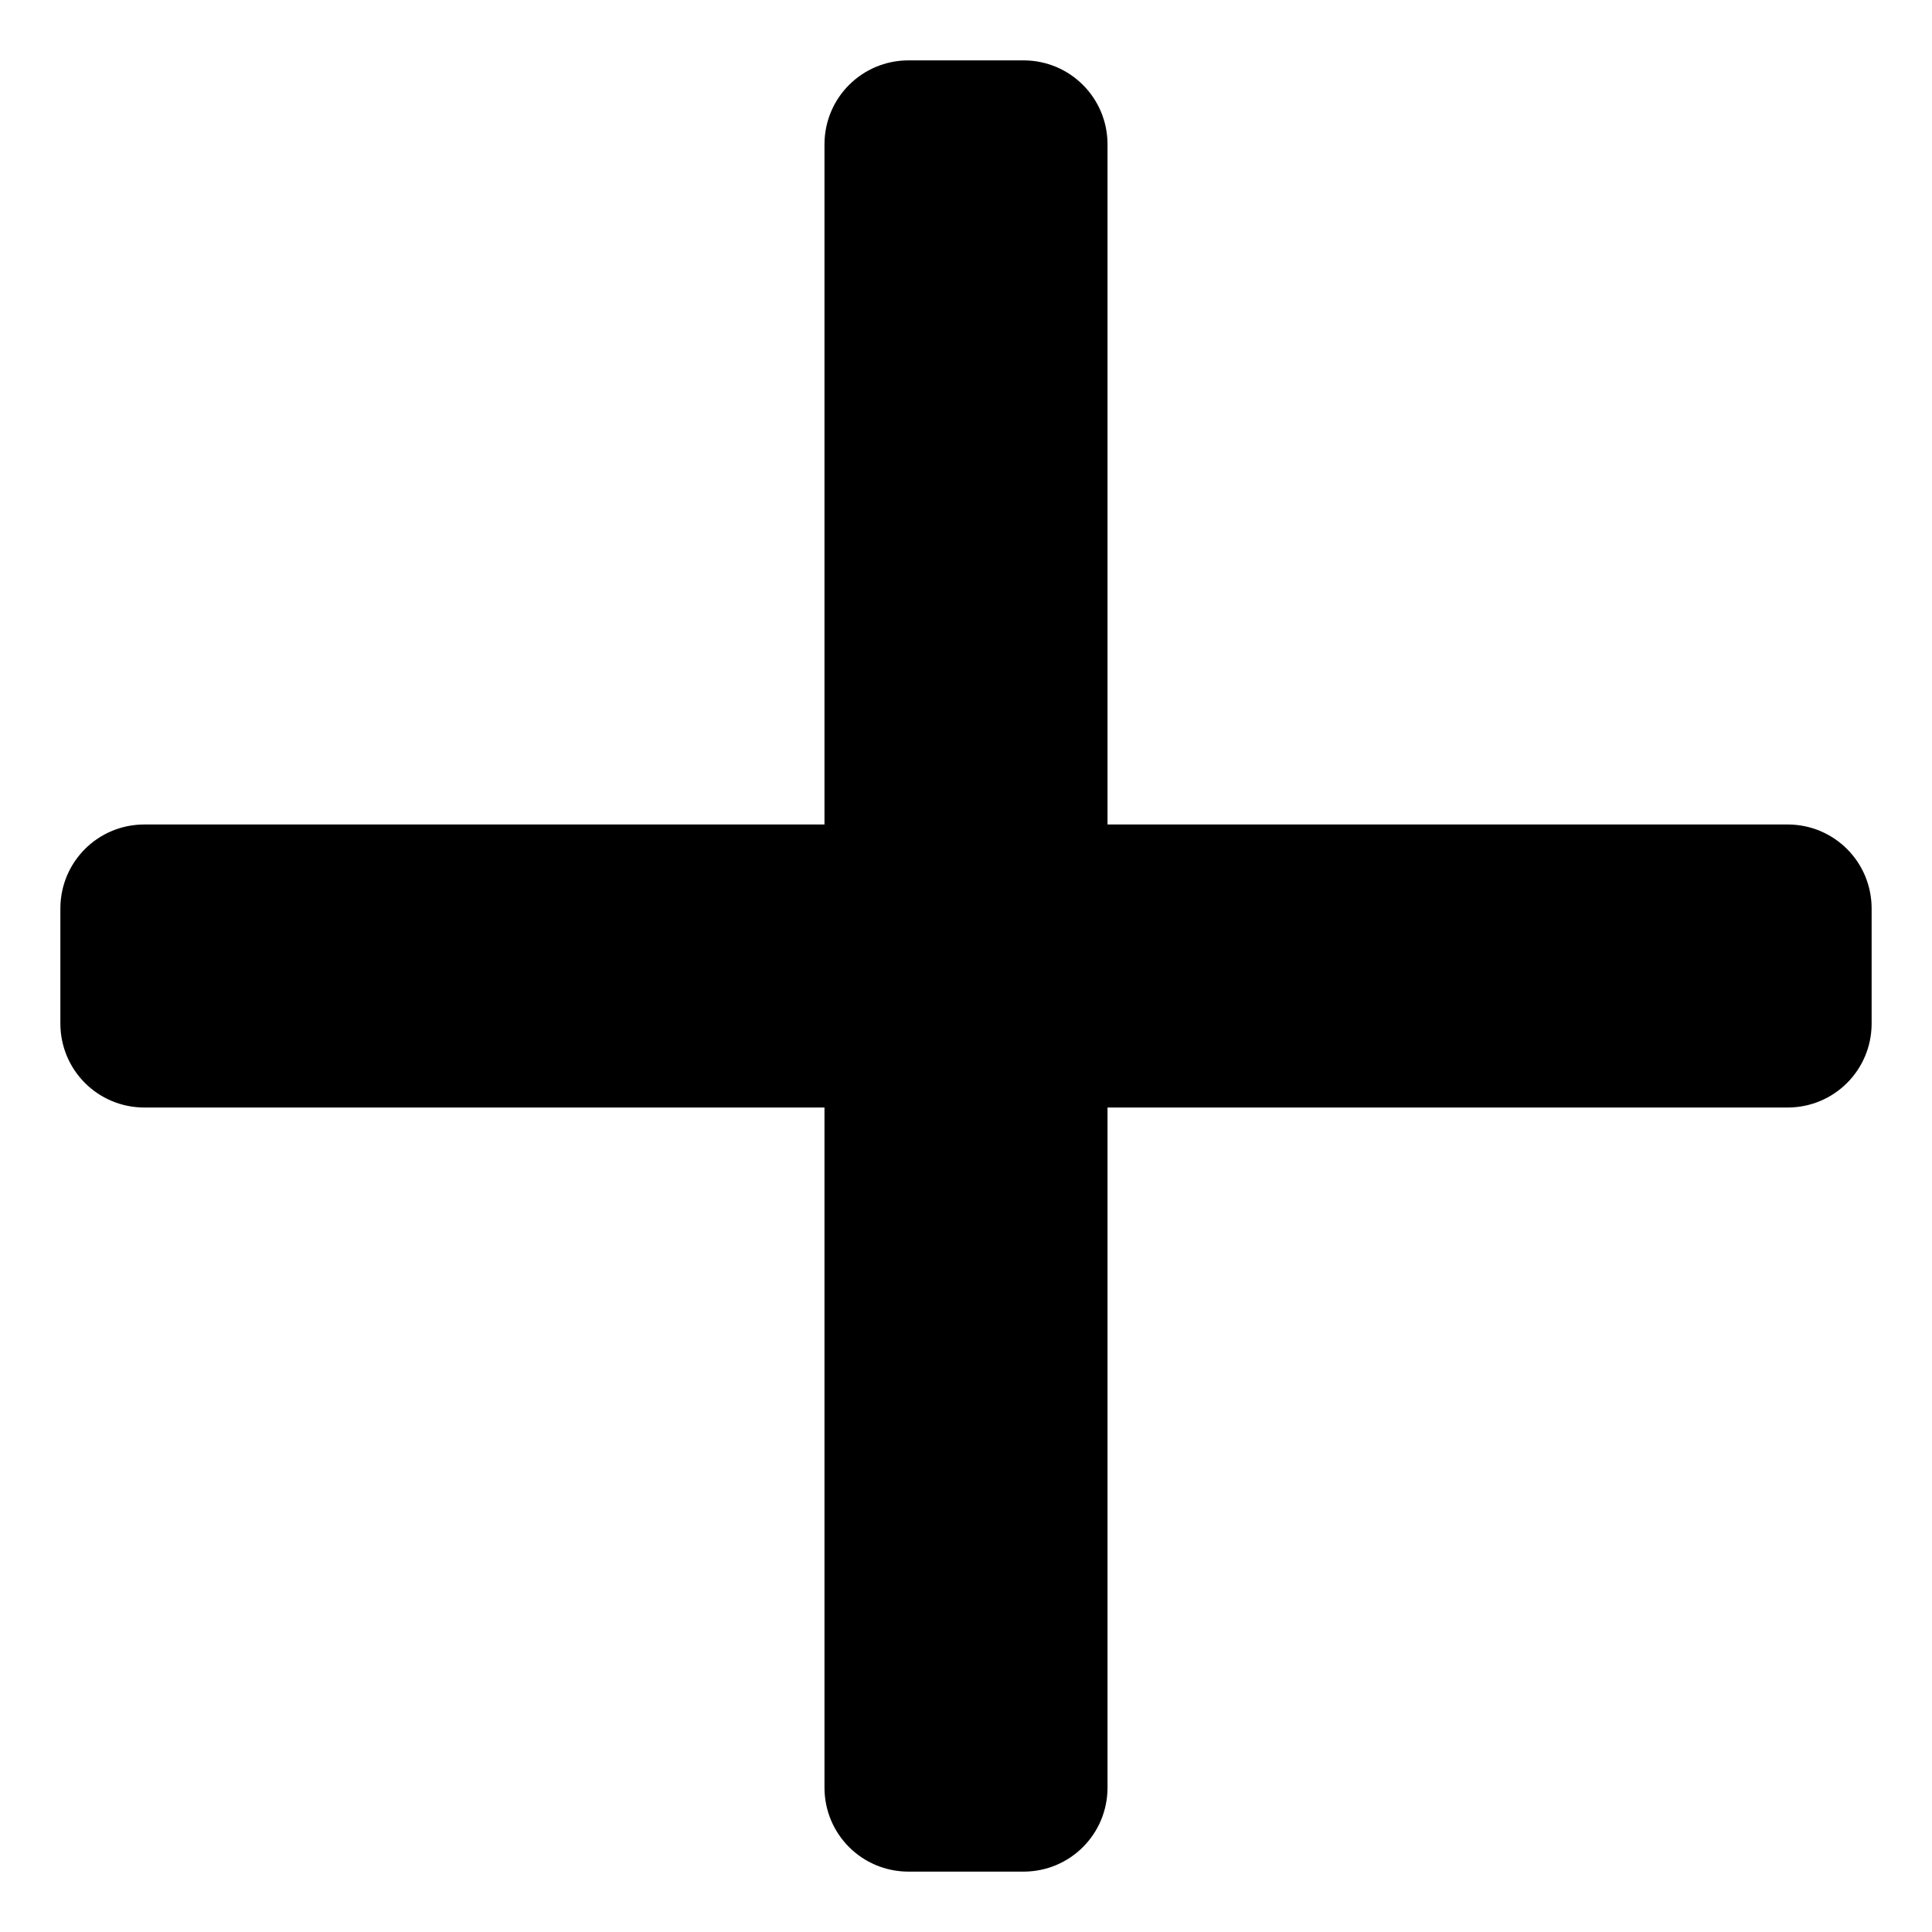
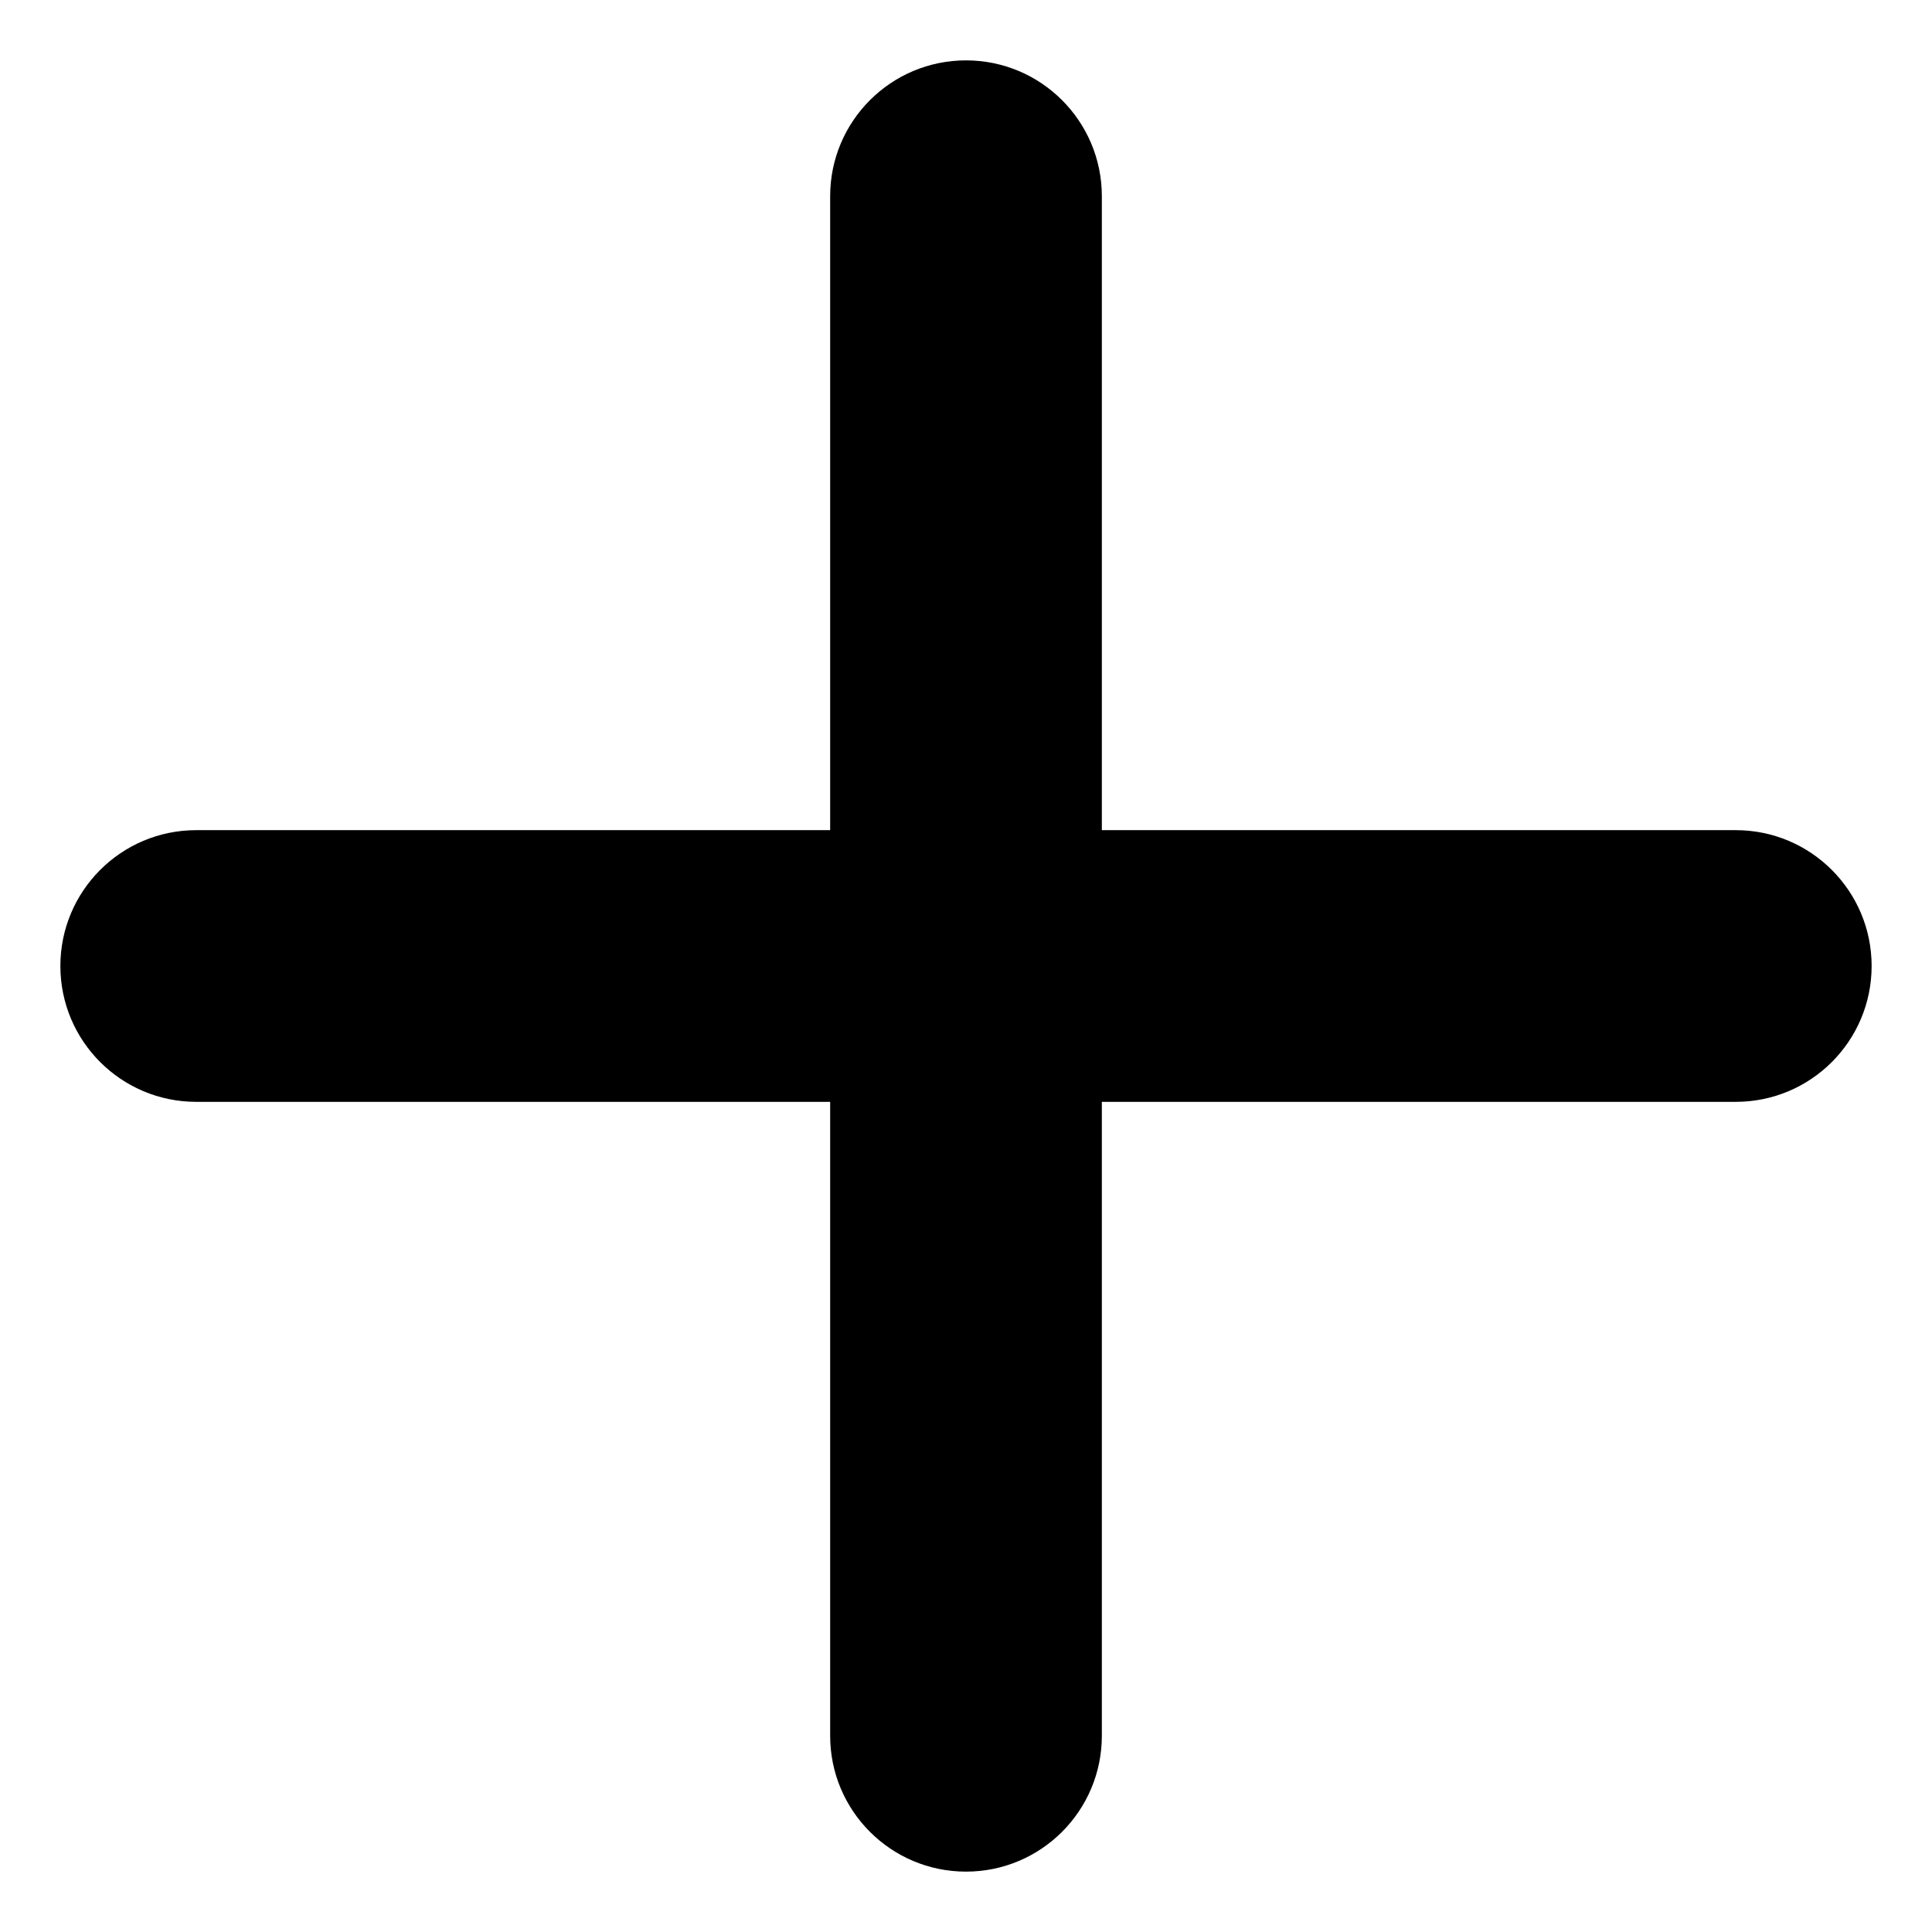
<svg xmlns="http://www.w3.org/2000/svg" width="32" height="32" version="1.1">
-   <path d="m 15.048,1 c -0.771,0 -1.392,0.621 -1.392,1.392 V 13.656 H 2.392 c -0.771,0 -1.392,0.621 -1.392,1.392 v 1.904 c 0,0.771 0.621,1.392 1.392,1.392 H 13.656 V 29.608 C 13.656,30.379 14.277,31 15.048,31 h 1.904 c 0.771,0 1.392,-0.621 1.392,-1.392 V 18.344 H 29.608 C 30.379,18.344 31,17.723 31,16.952 V 15.048 C 31,14.277 30.379,13.656 29.608,13.656 H 18.344 V 2.392 c 0,-0.771 -0.621,-1.392 -1.392,-1.392 z" />
+   <path d="M 16 1 A 2.25 2.25 0 0 0 13.75 3.25 L 13.75 13.75 L 3.25 13.75 A 2.25 2.25 0 0 0 1 16 A 2.25 2.25 0 0 0 3.25 18.25 L 13.75 18.25 L 13.75 28.75 A 2.25 2.25 0 0 0 16 31 A 2.25 2.25 0 0 0 18.25 28.75 L 18.25 18.25 L 28.75 18.25 A 2.25 2.25 0 0 0 31 16 A 2.25 2.25 0 0 0 28.75 13.75 L 18.25 13.75 L 18.25 3.25 A 2.25 2.25 0 0 0 16 1 z" />
</svg>
